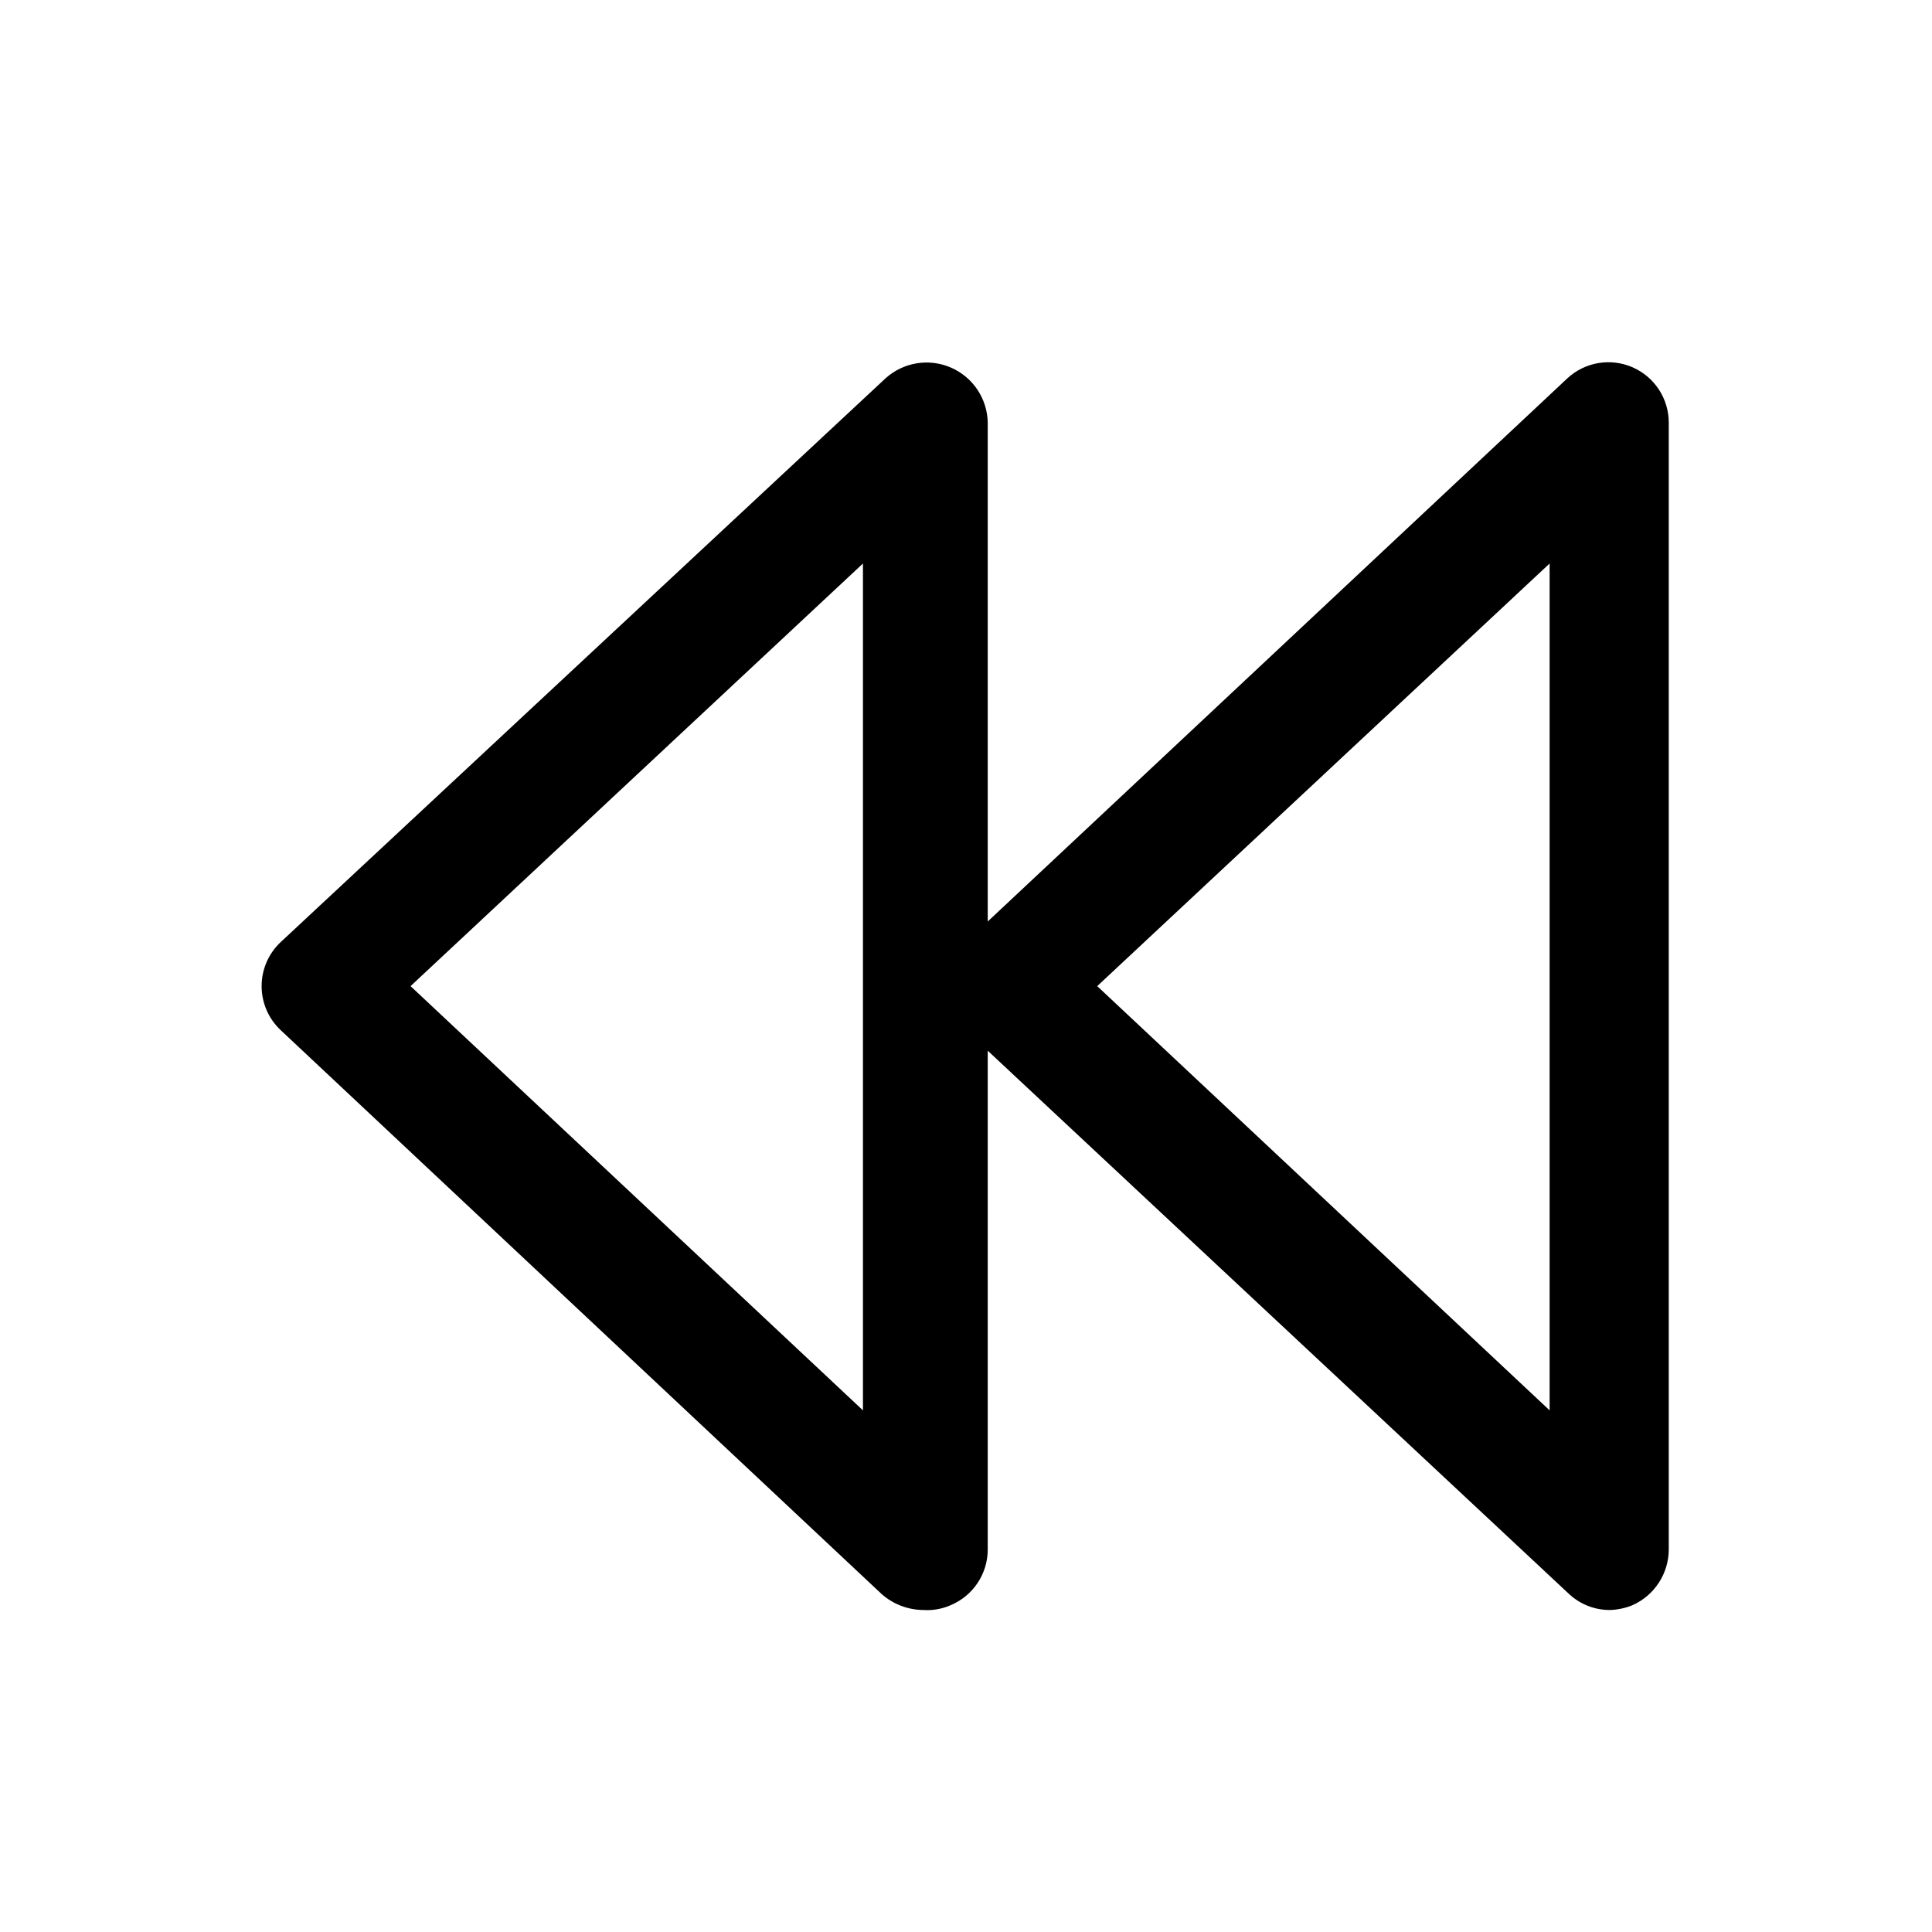
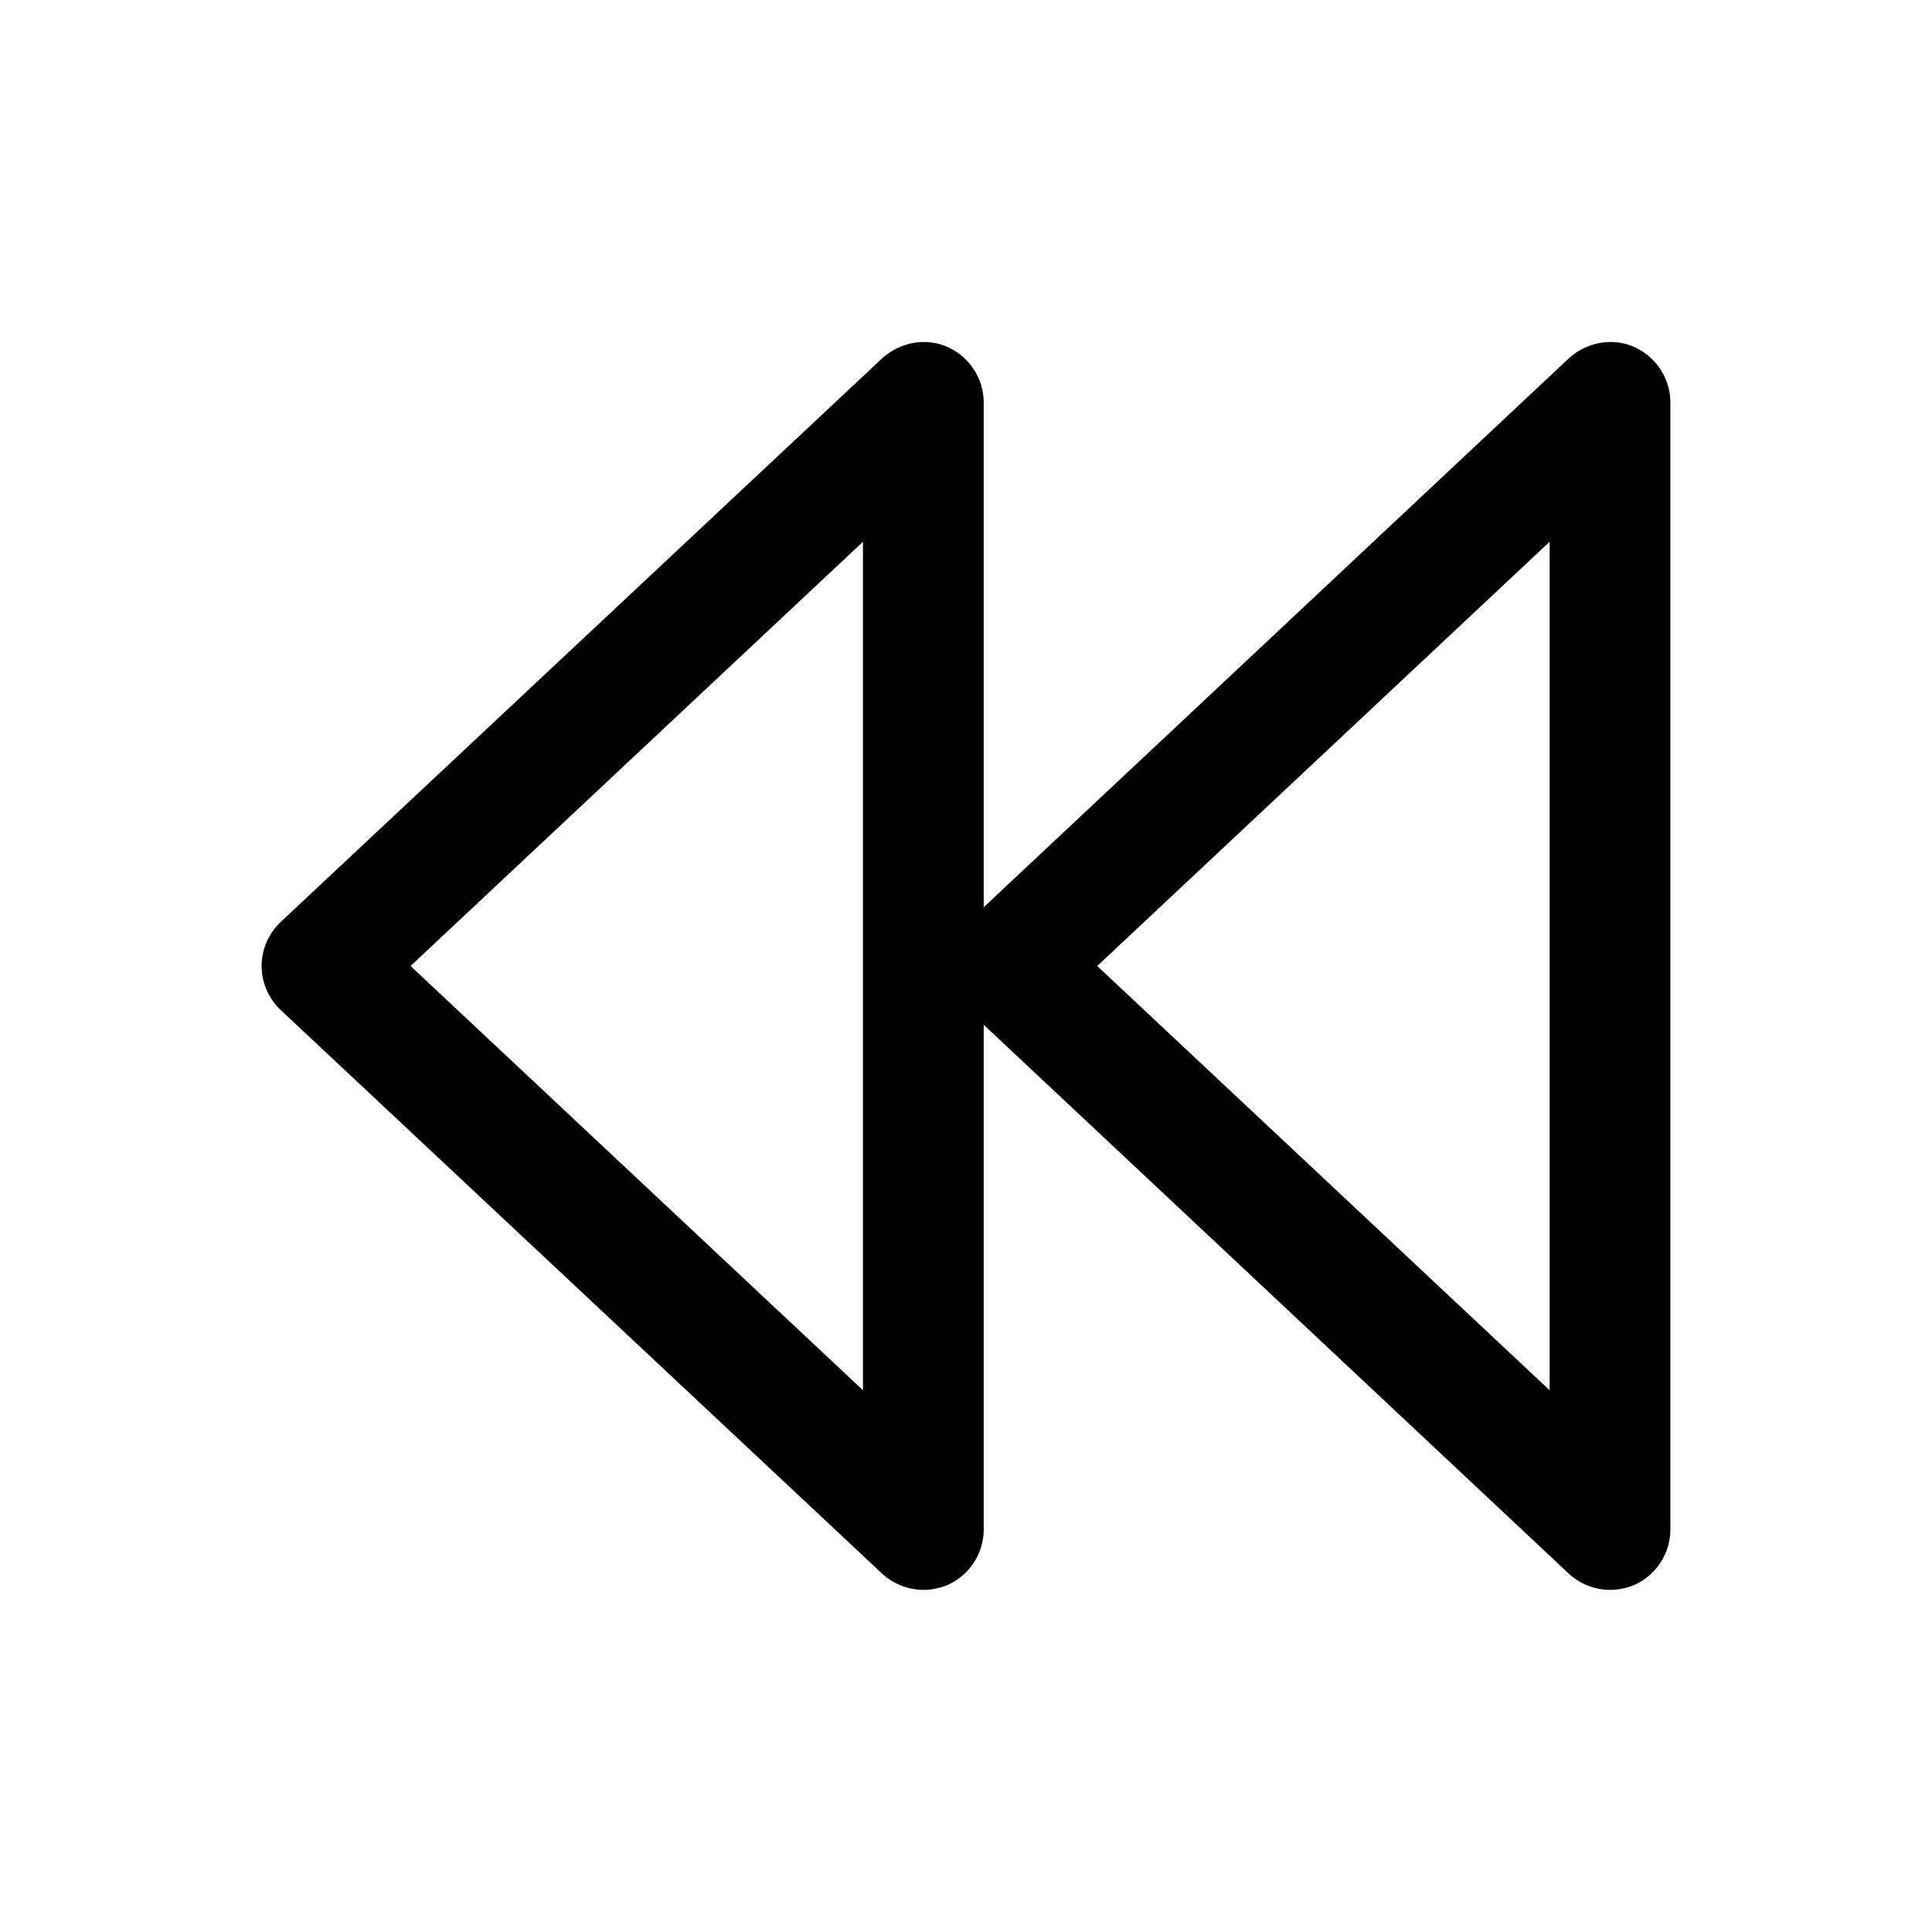
<svg xmlns="http://www.w3.org/2000/svg" viewBox="0 0 24 24" fill="currentColor">
-   <g id="backward">
-     <g id="_Path_" data-name="&lt;Path&gt;">
-       <path d="M20,20a.74.74,0,0,1-.51-.2L12,12.8a.75.75,0,0,1,0-1.1l7.47-7a.75.75,0,0,1,1.26.55v14a.76.76,0,0,1-.45.69A.8.8,0,0,1,20,20Zm-6.37-7.75,5.62,5.27V7Z" />
-     </g>
-     <g id="_Path_2" data-name="&lt;Path&gt;">
-       <path d="M11.47,20a.79.79,0,0,1-.52-.2l-7.46-7a.75.75,0,0,1,0-1.1L11,4.7a.76.76,0,0,1,1.27.55v14a.75.75,0,0,1-.46.69A.72.72,0,0,1,11.47,20ZM5.1,12.25l5.62,5.27V7Z" />
-     </g>
-   </g>
+   <path d="M20.3,4.31c-.27-.12-.59-.06-.81,.14l-7.27,6.82V5c0-.3-.18-.57-.45-.69-.27-.12-.59-.06-.81,.14L3.49,11.45c-.15,.14-.24,.34-.24,.55s.09,.41,.24,.55l7.47,7c.14,.13,.33,.2,.51,.2,.1,0,.2-.02,.3-.06,.27-.12,.45-.39,.45-.69v-6.27l7.27,6.82c.14,.13,.33,.2,.51,.2,.1,0,.2-.02,.3-.06,.27-.12,.45-.39,.45-.69V5c0-.3-.18-.57-.45-.69Zm-9.58,12.96l-5.62-5.27,5.62-5.27v10.54Zm8.53,0l-5.62-5.27,5.62-5.27v10.54Z" />
</svg>
